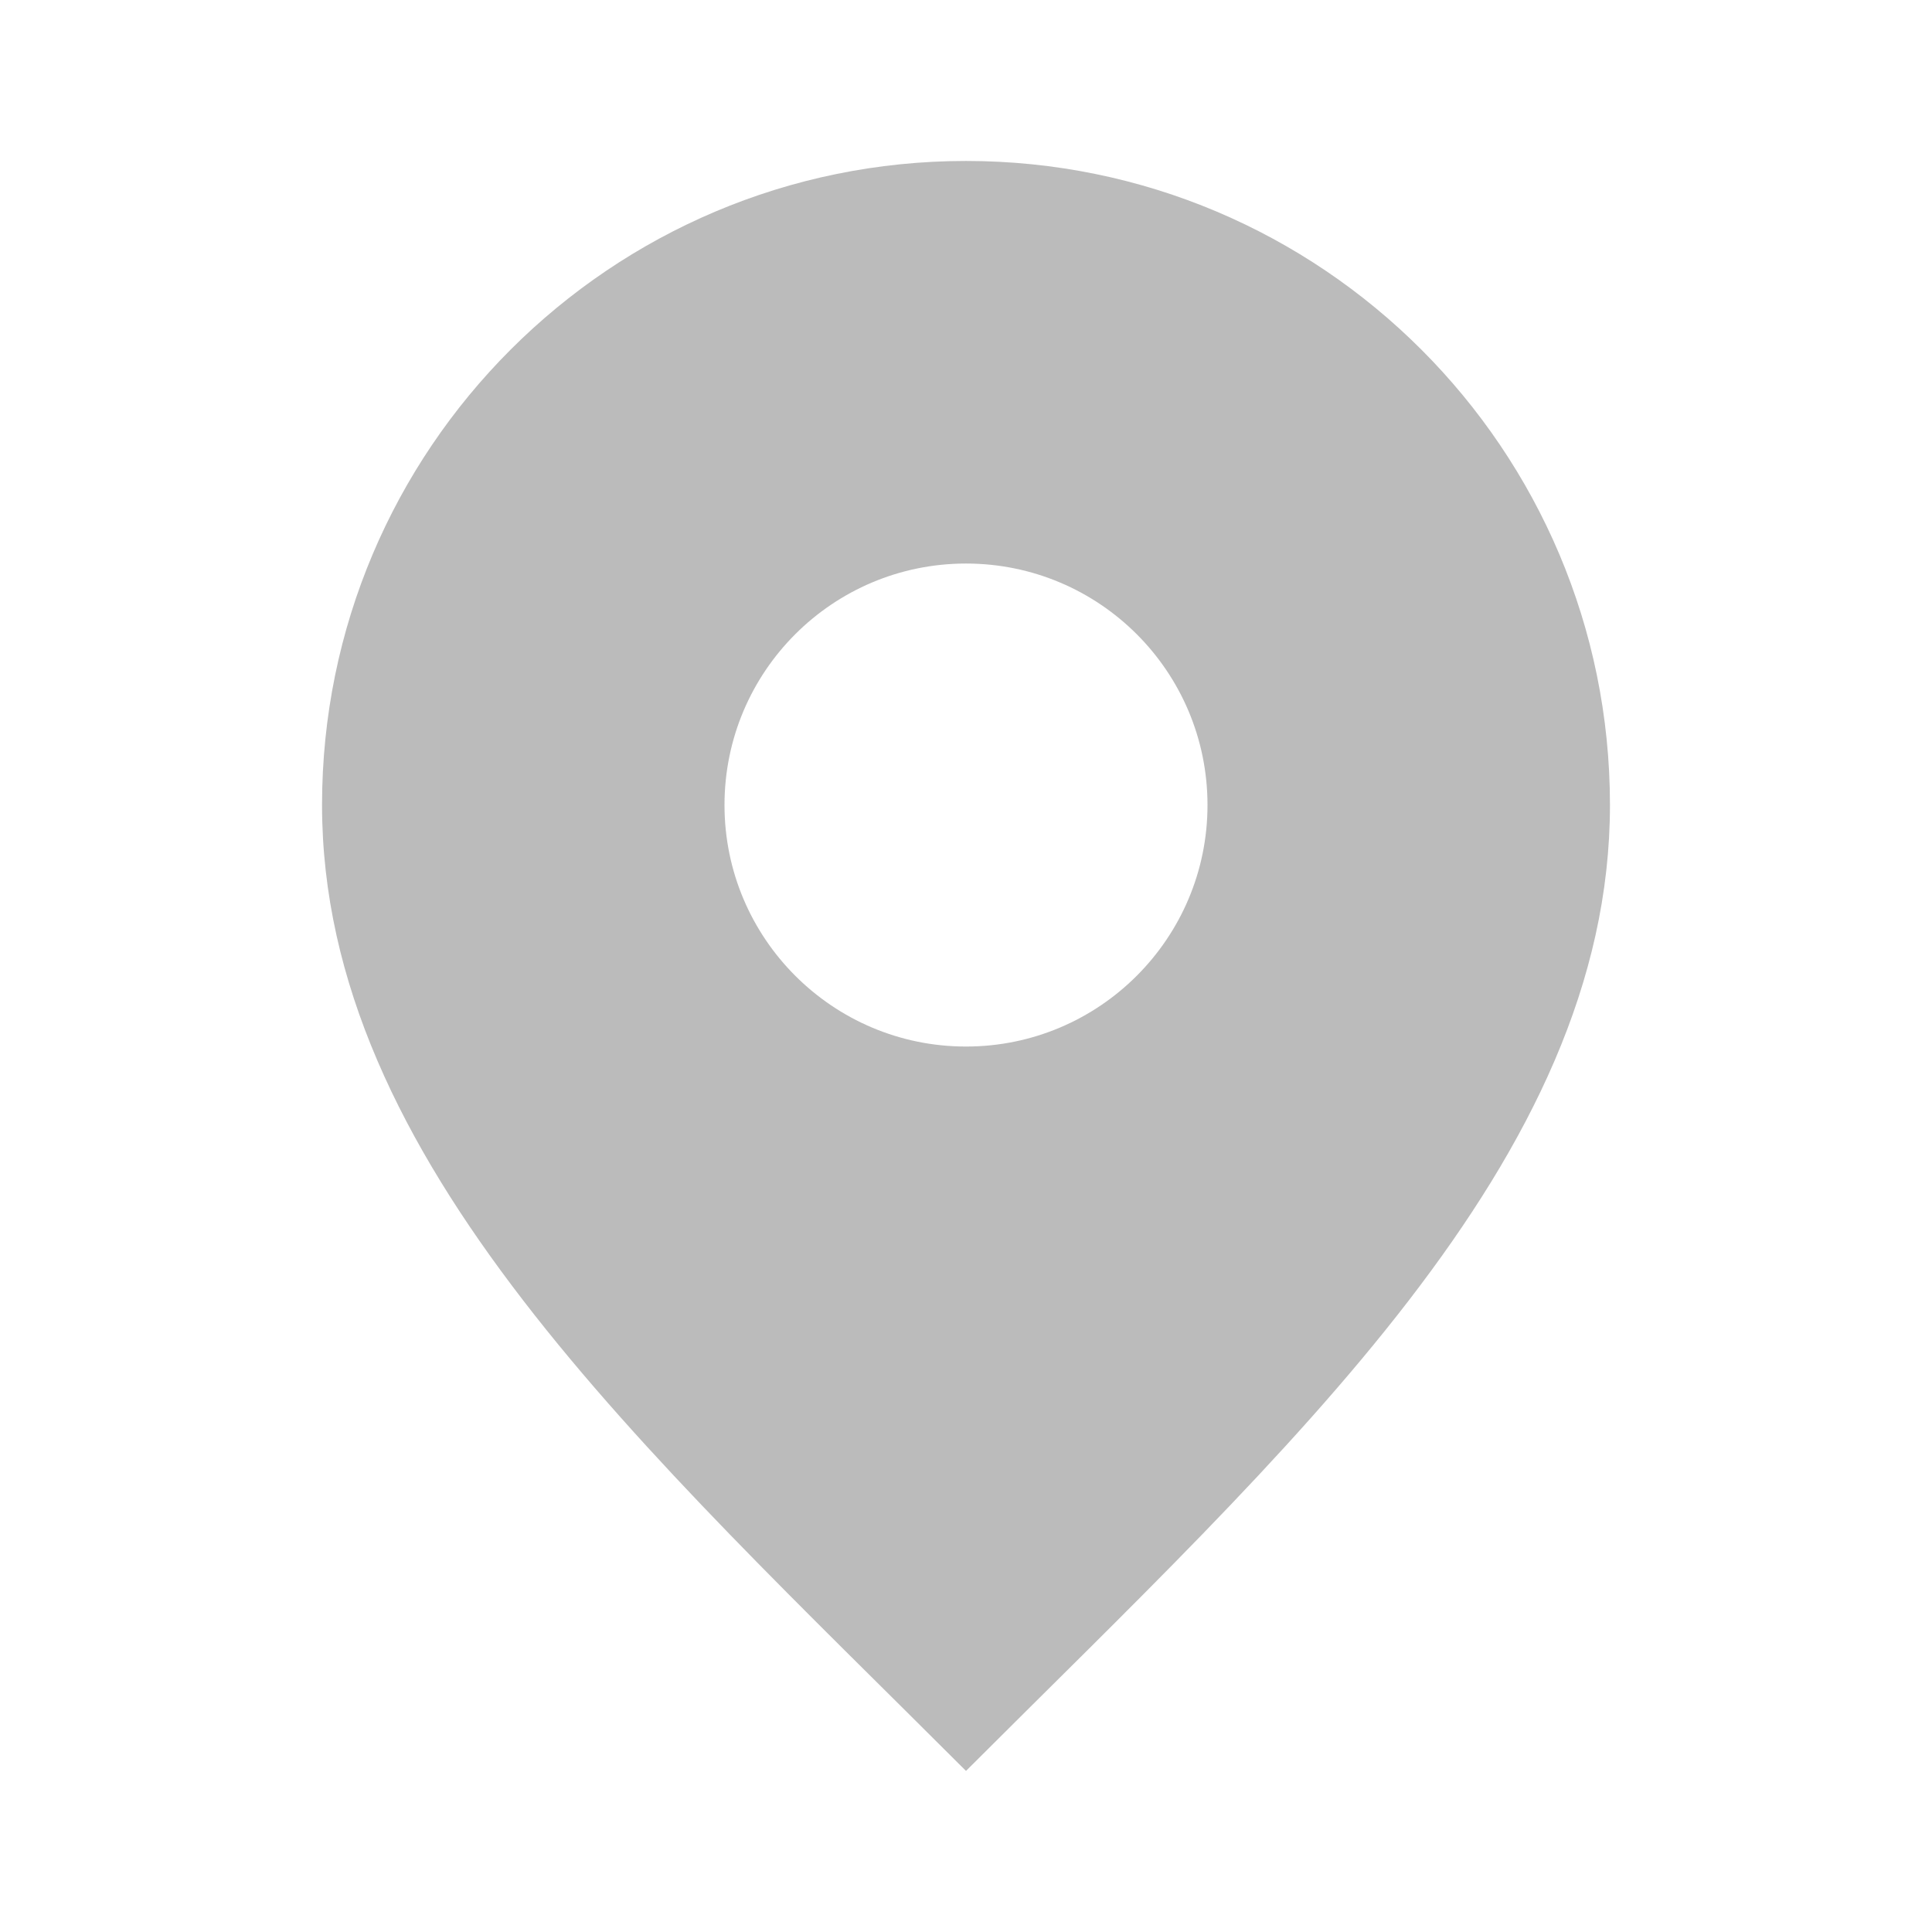
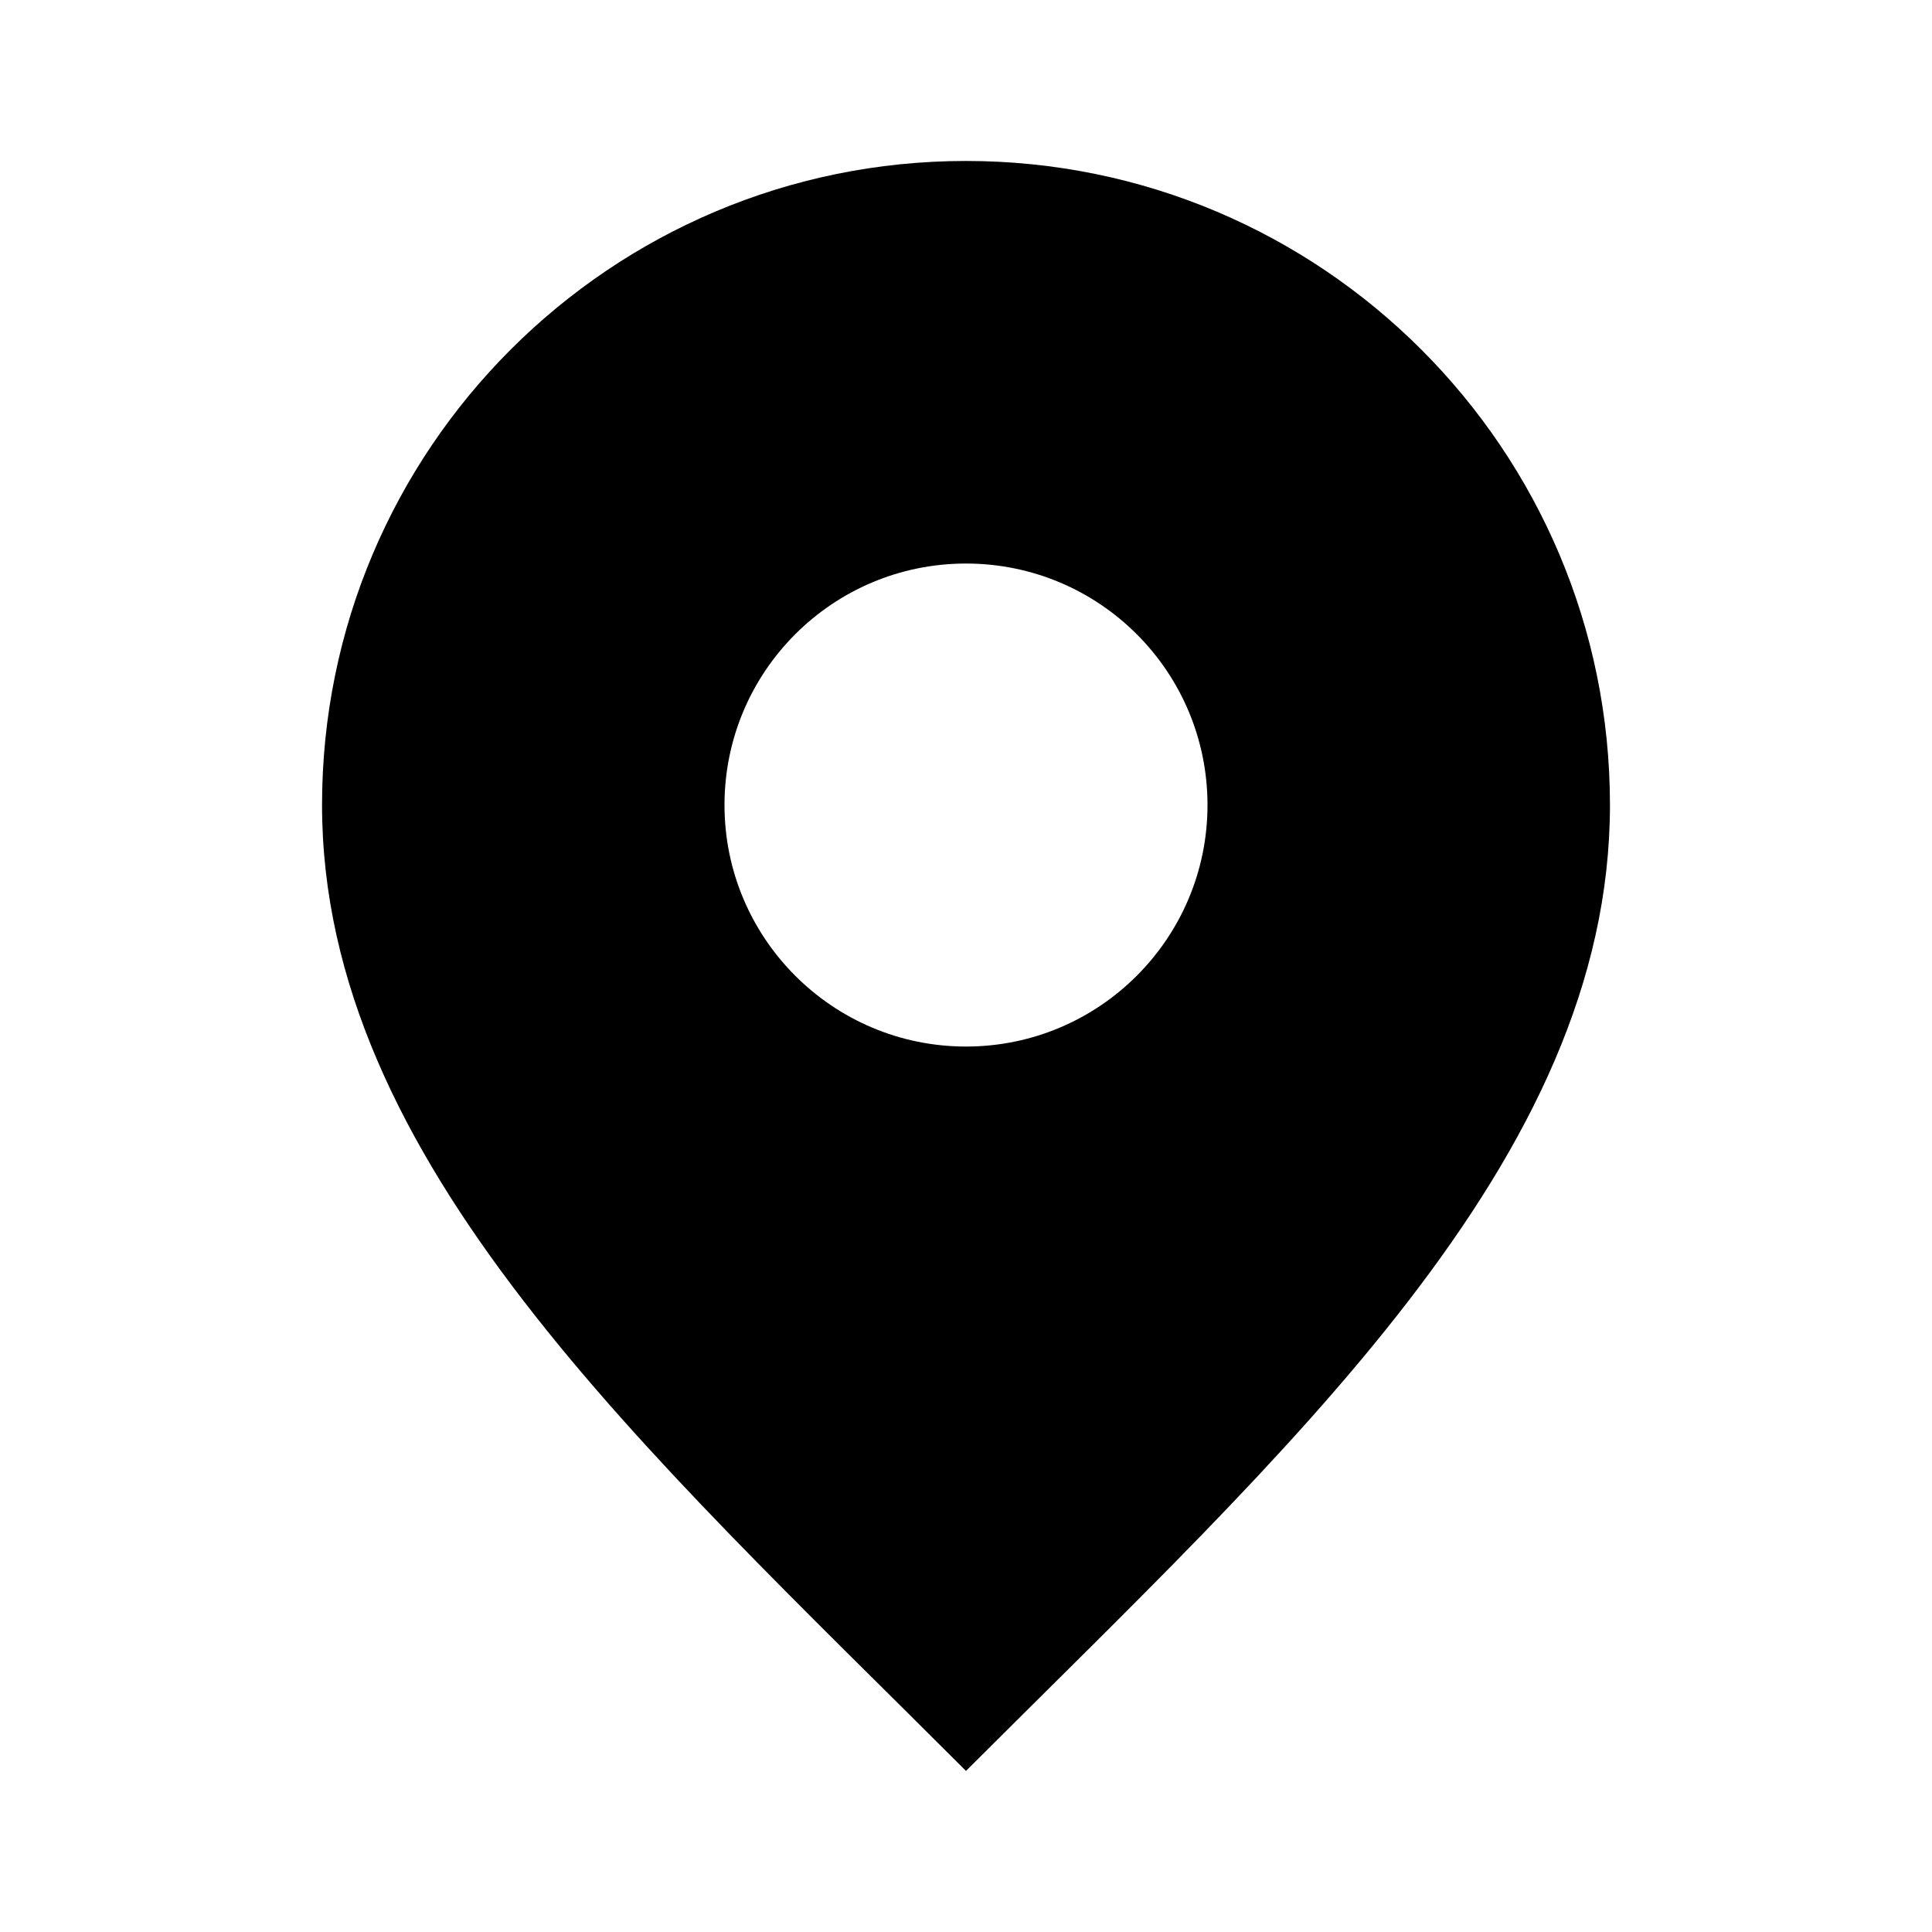
<svg xmlns="http://www.w3.org/2000/svg" width="16" height="16" viewBox="0 0 16 16" fill="none">
-   <path d="M8 1.333C10.945 1.333 13.333 3.721 13.333 6.666C13.333 9.611 10.667 11.999 8 14.666C5.333 11.999 2.667 9.611 2.667 6.666C2.667 3.721 5.055 1.333 8 1.333ZM8 4.667C6.895 4.667 6 5.562 6 6.667C6 7.771 6.896 8.667 8 8.667C9.104 8.667 10 7.771 10 6.667C10 5.562 9.105 4.667 8 4.667Z" fill="#BBBBBB" />
+   <path d="M8 1.333C10.945 1.333 13.333 3.721 13.333 6.666C13.333 9.611 10.667 11.999 8 14.666C5.333 11.999 2.667 9.611 2.667 6.666C2.667 3.721 5.055 1.333 8 1.333ZM8 4.667C6.895 4.667 6 5.562 6 6.667C6 7.771 6.896 8.667 8 8.667C9.104 8.667 10 7.771 10 6.667C10 5.562 9.105 4.667 8 4.667Z" fill="currentColor" />
</svg>
